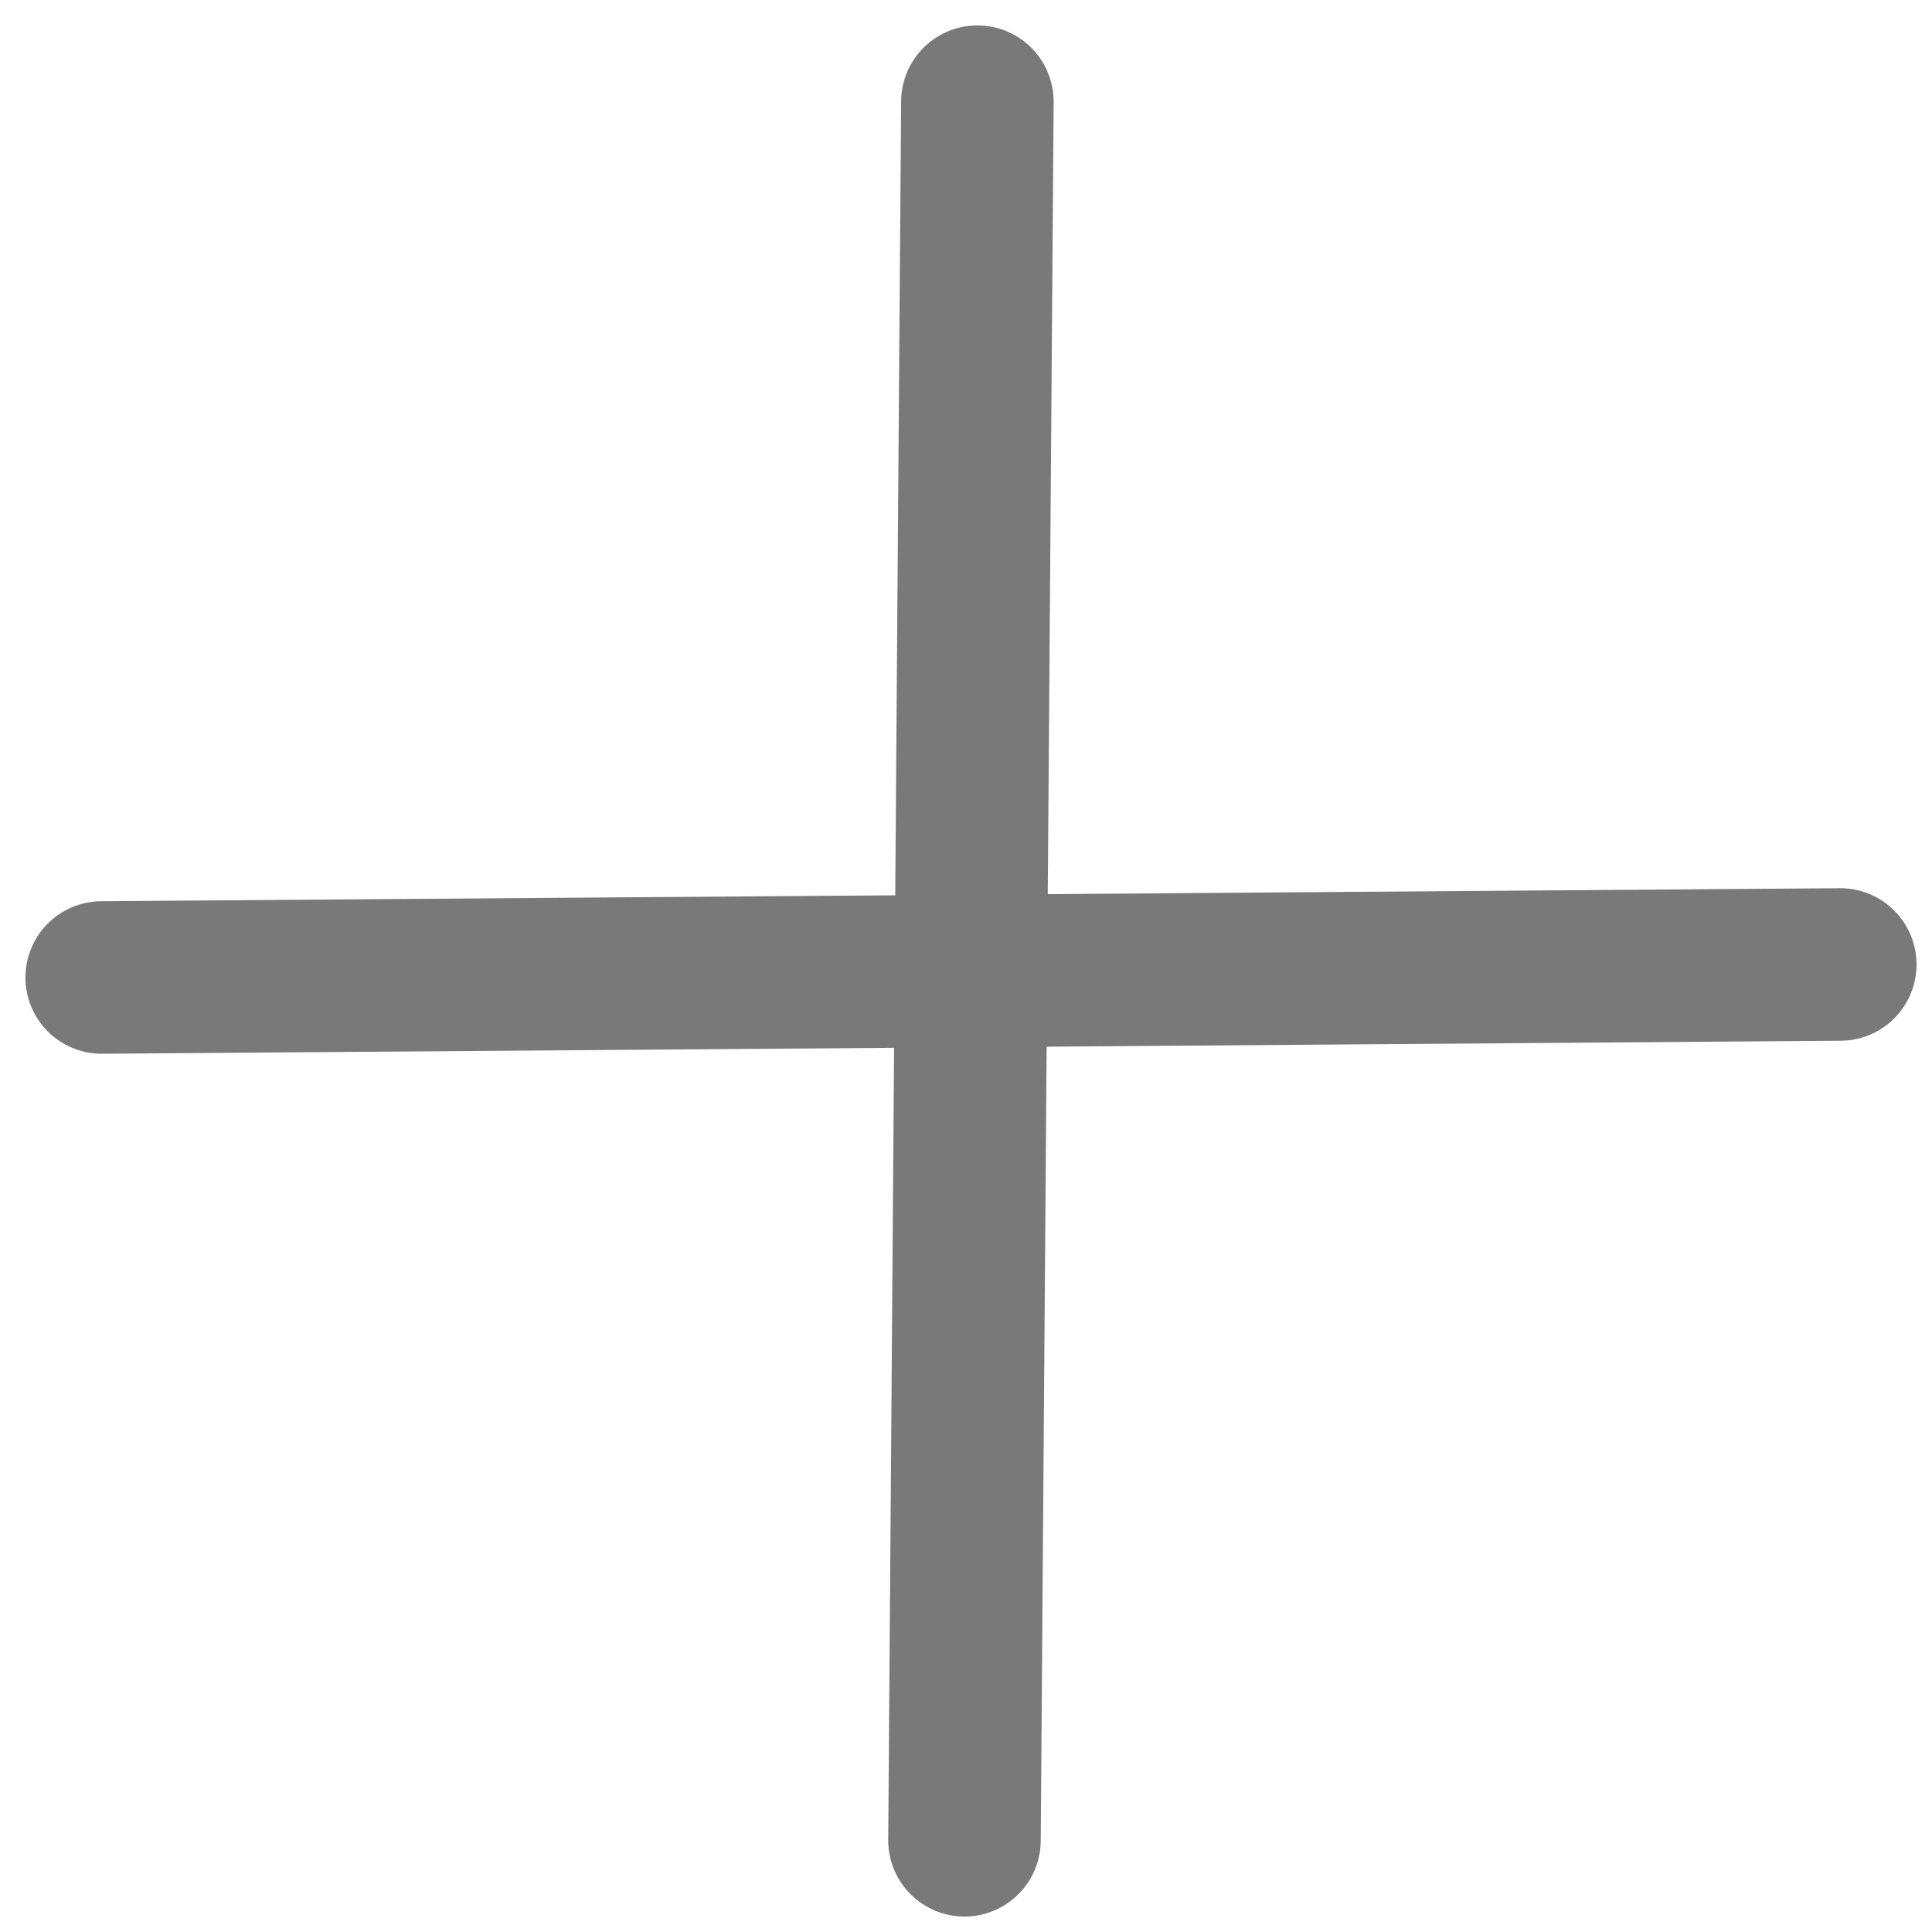
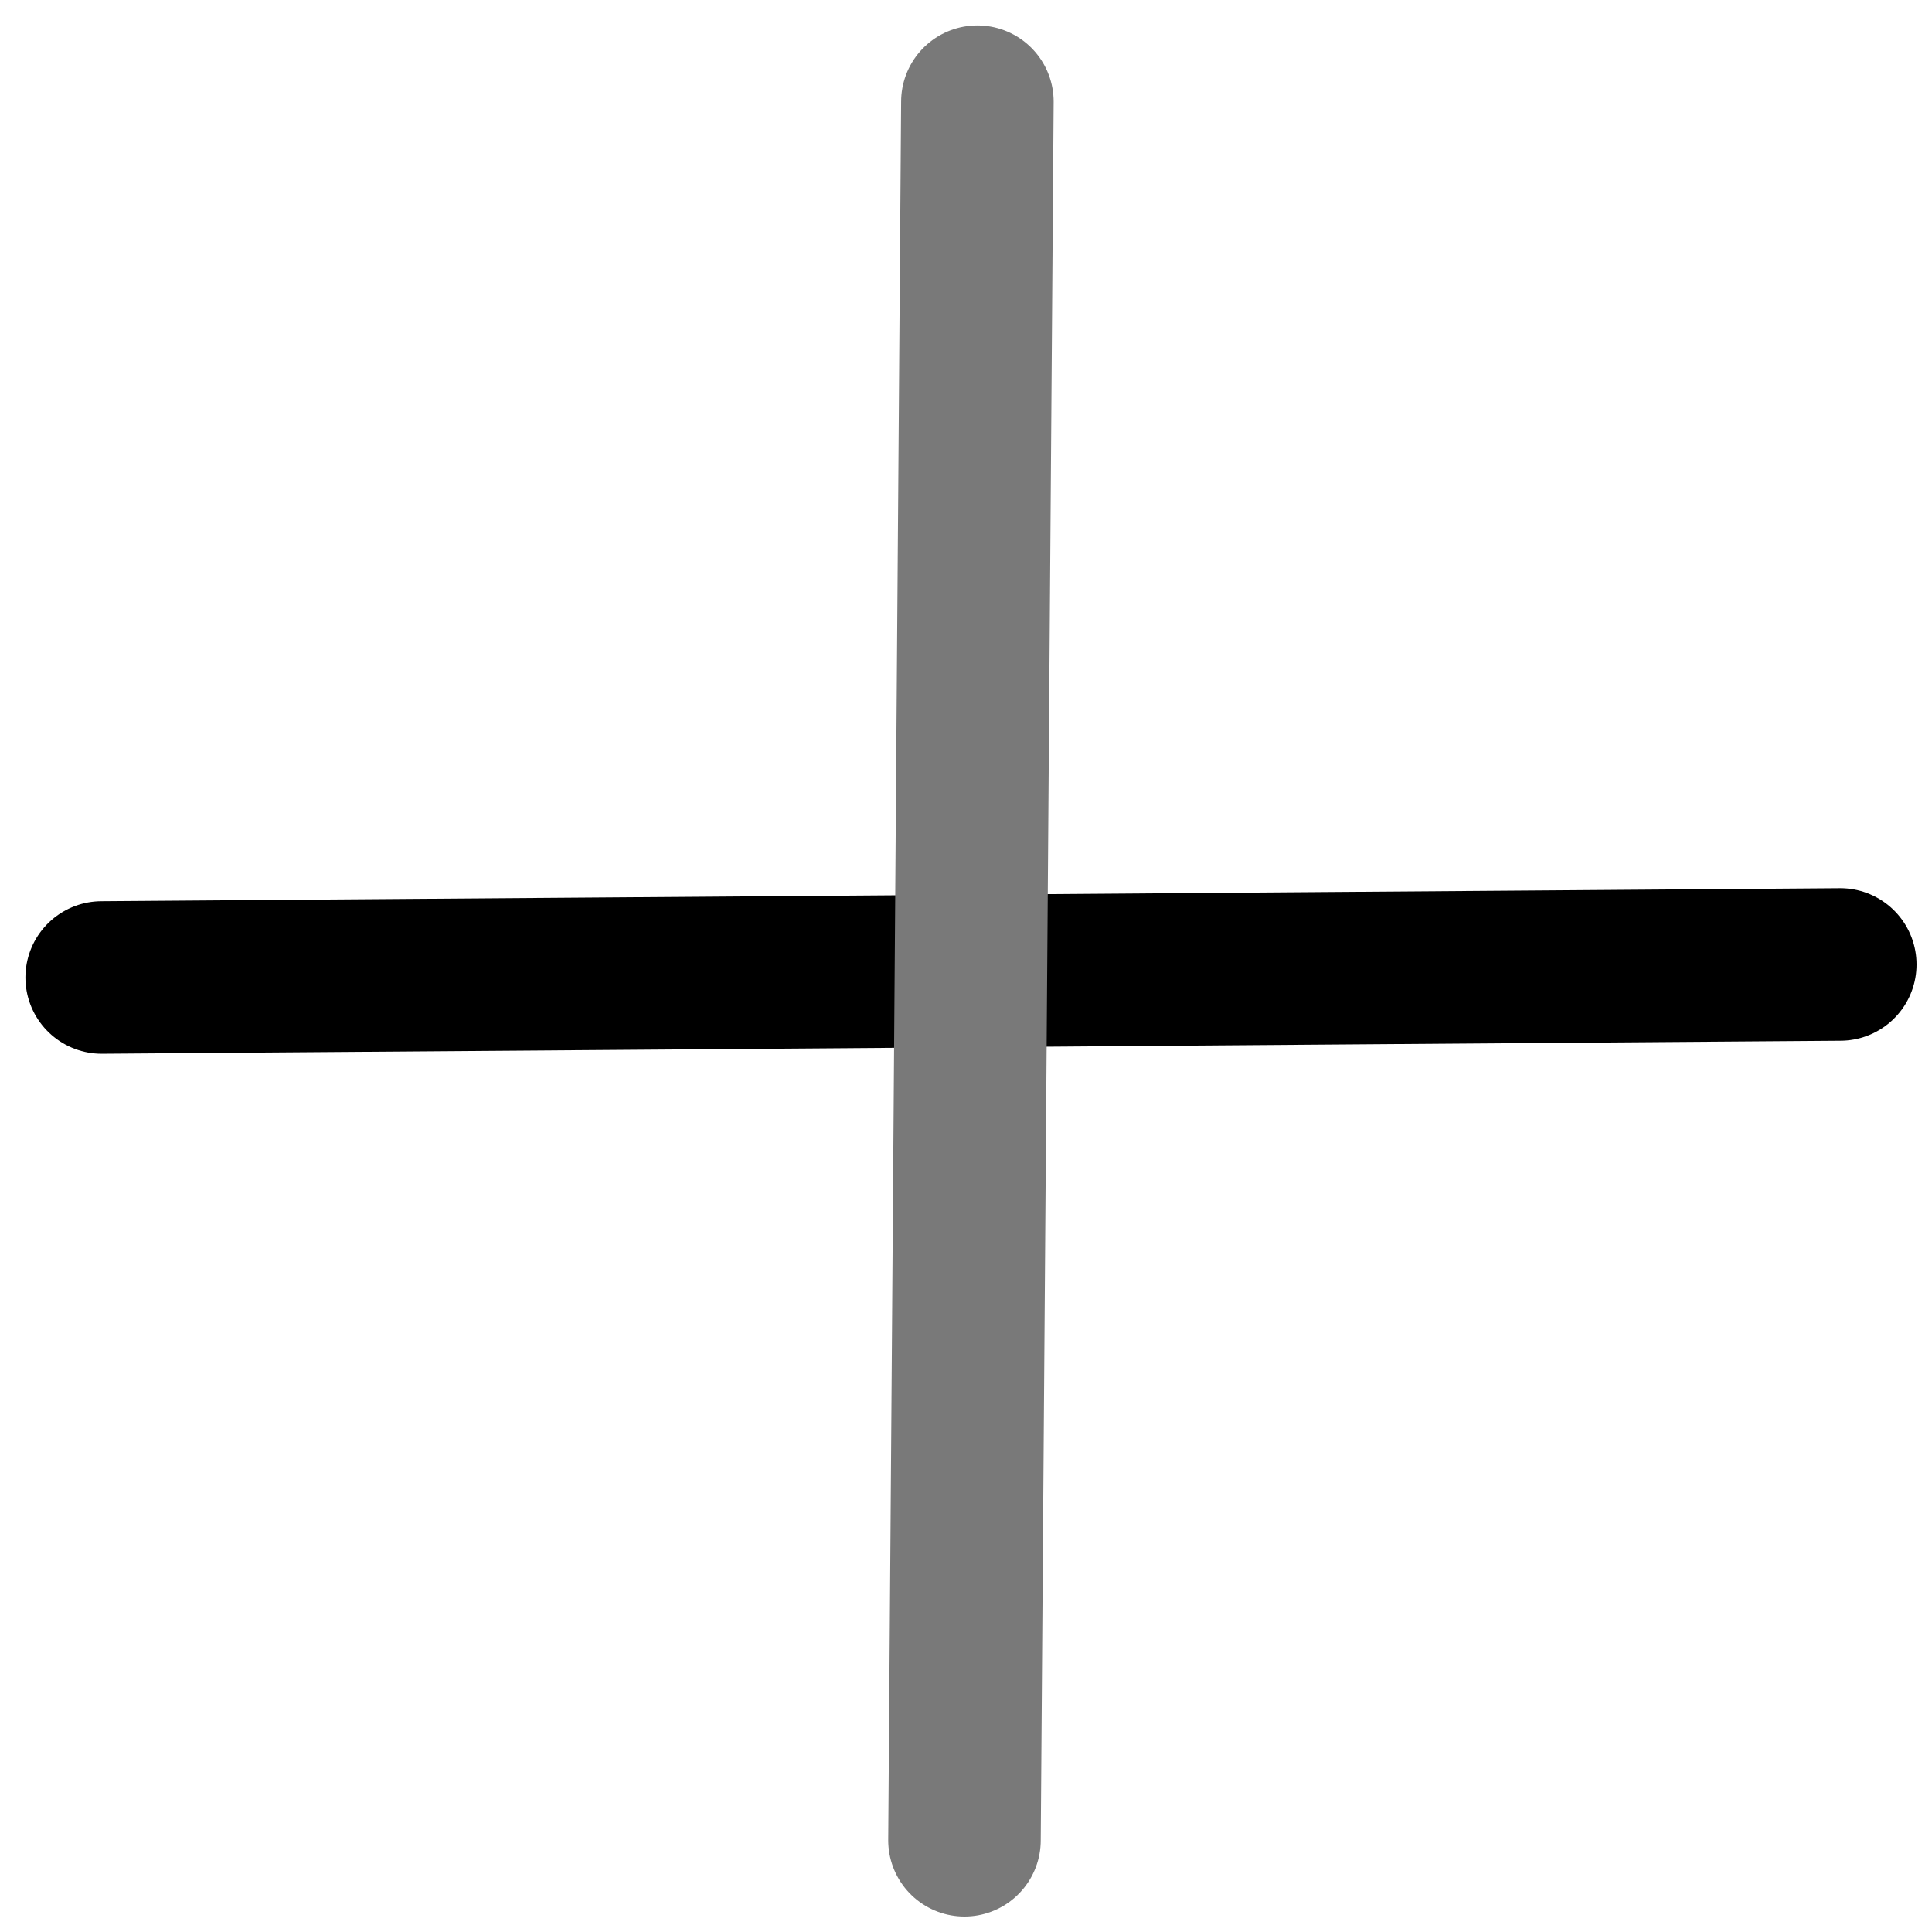
<svg xmlns="http://www.w3.org/2000/svg" width="19" height="19" viewBox="0 0 19 19" fill="none">
-   <path d="M18.098 9.485L1 9.613" stroke="#797979" stroke-width="1.5" stroke-linecap="round" stroke-linejoin="round" />
+   <path d="M18.098 9.485L1 9.613" stroke="currentColor" stroke-width="1.5" stroke-linecap="round" stroke-linejoin="round" />
  <path d="M9.612 1L9.485 18.098" stroke="#797979" stroke-width="1.5" stroke-linecap="round" stroke-linejoin="round" />
</svg>
